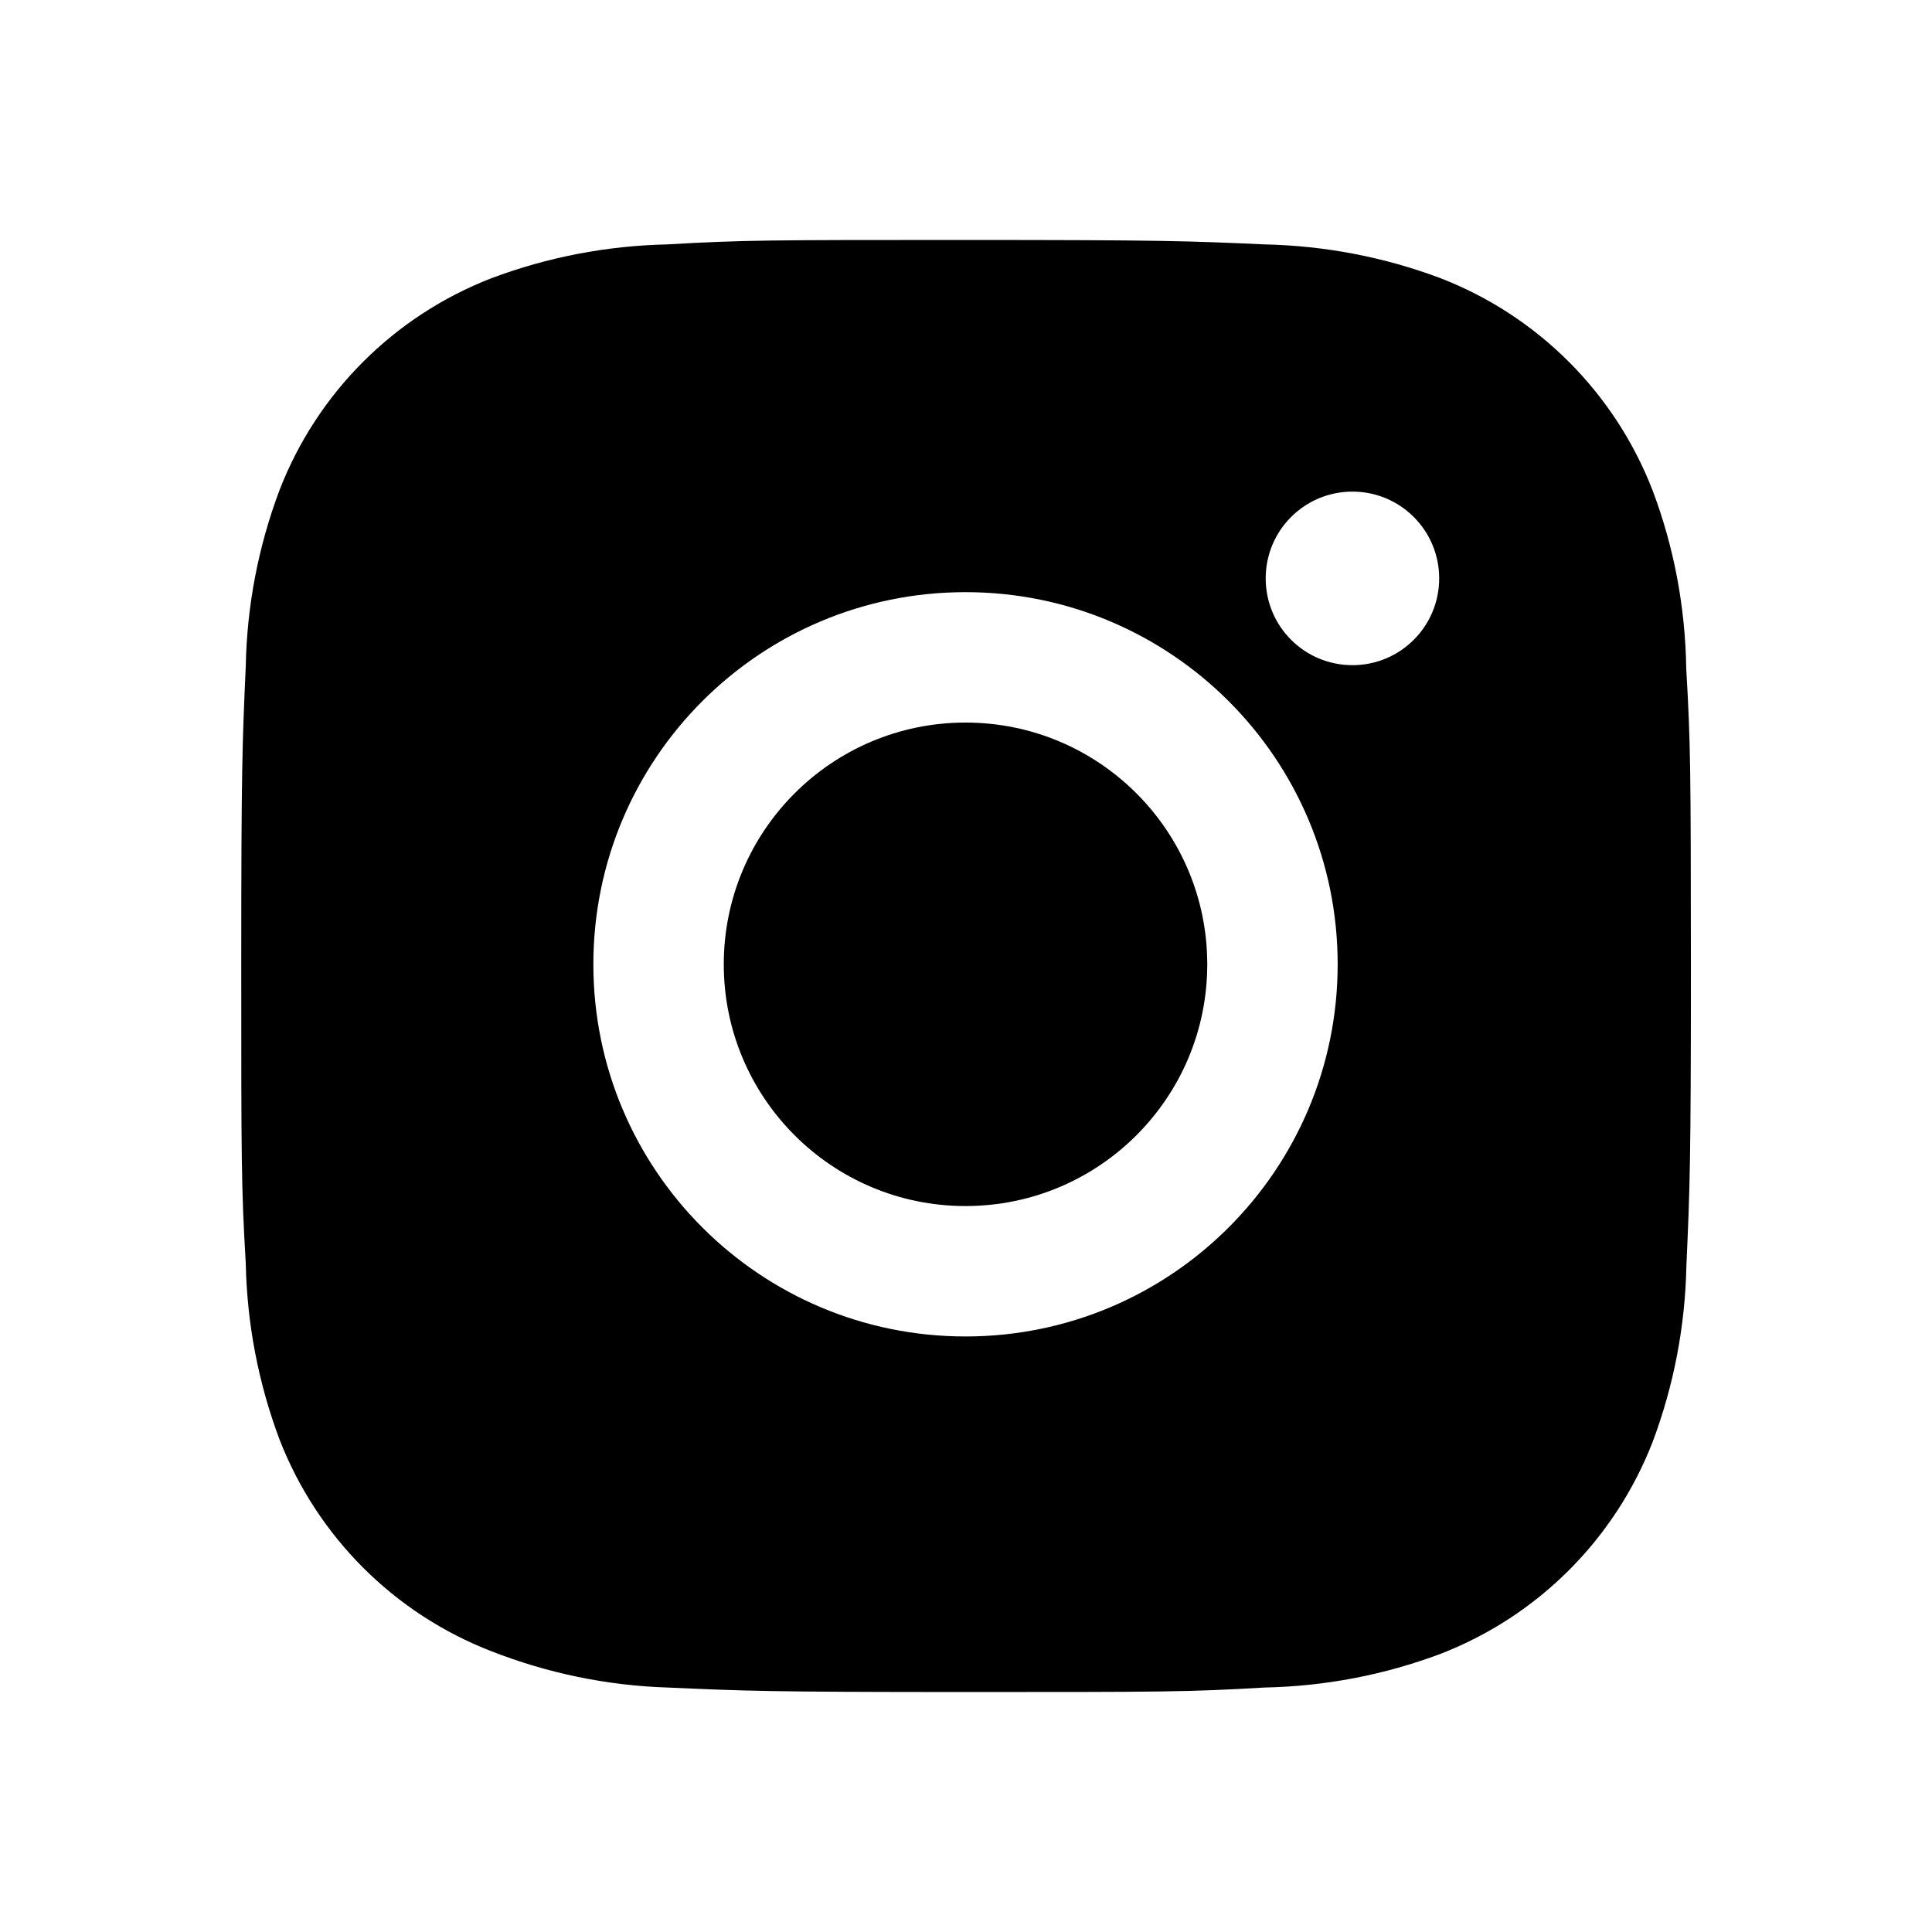
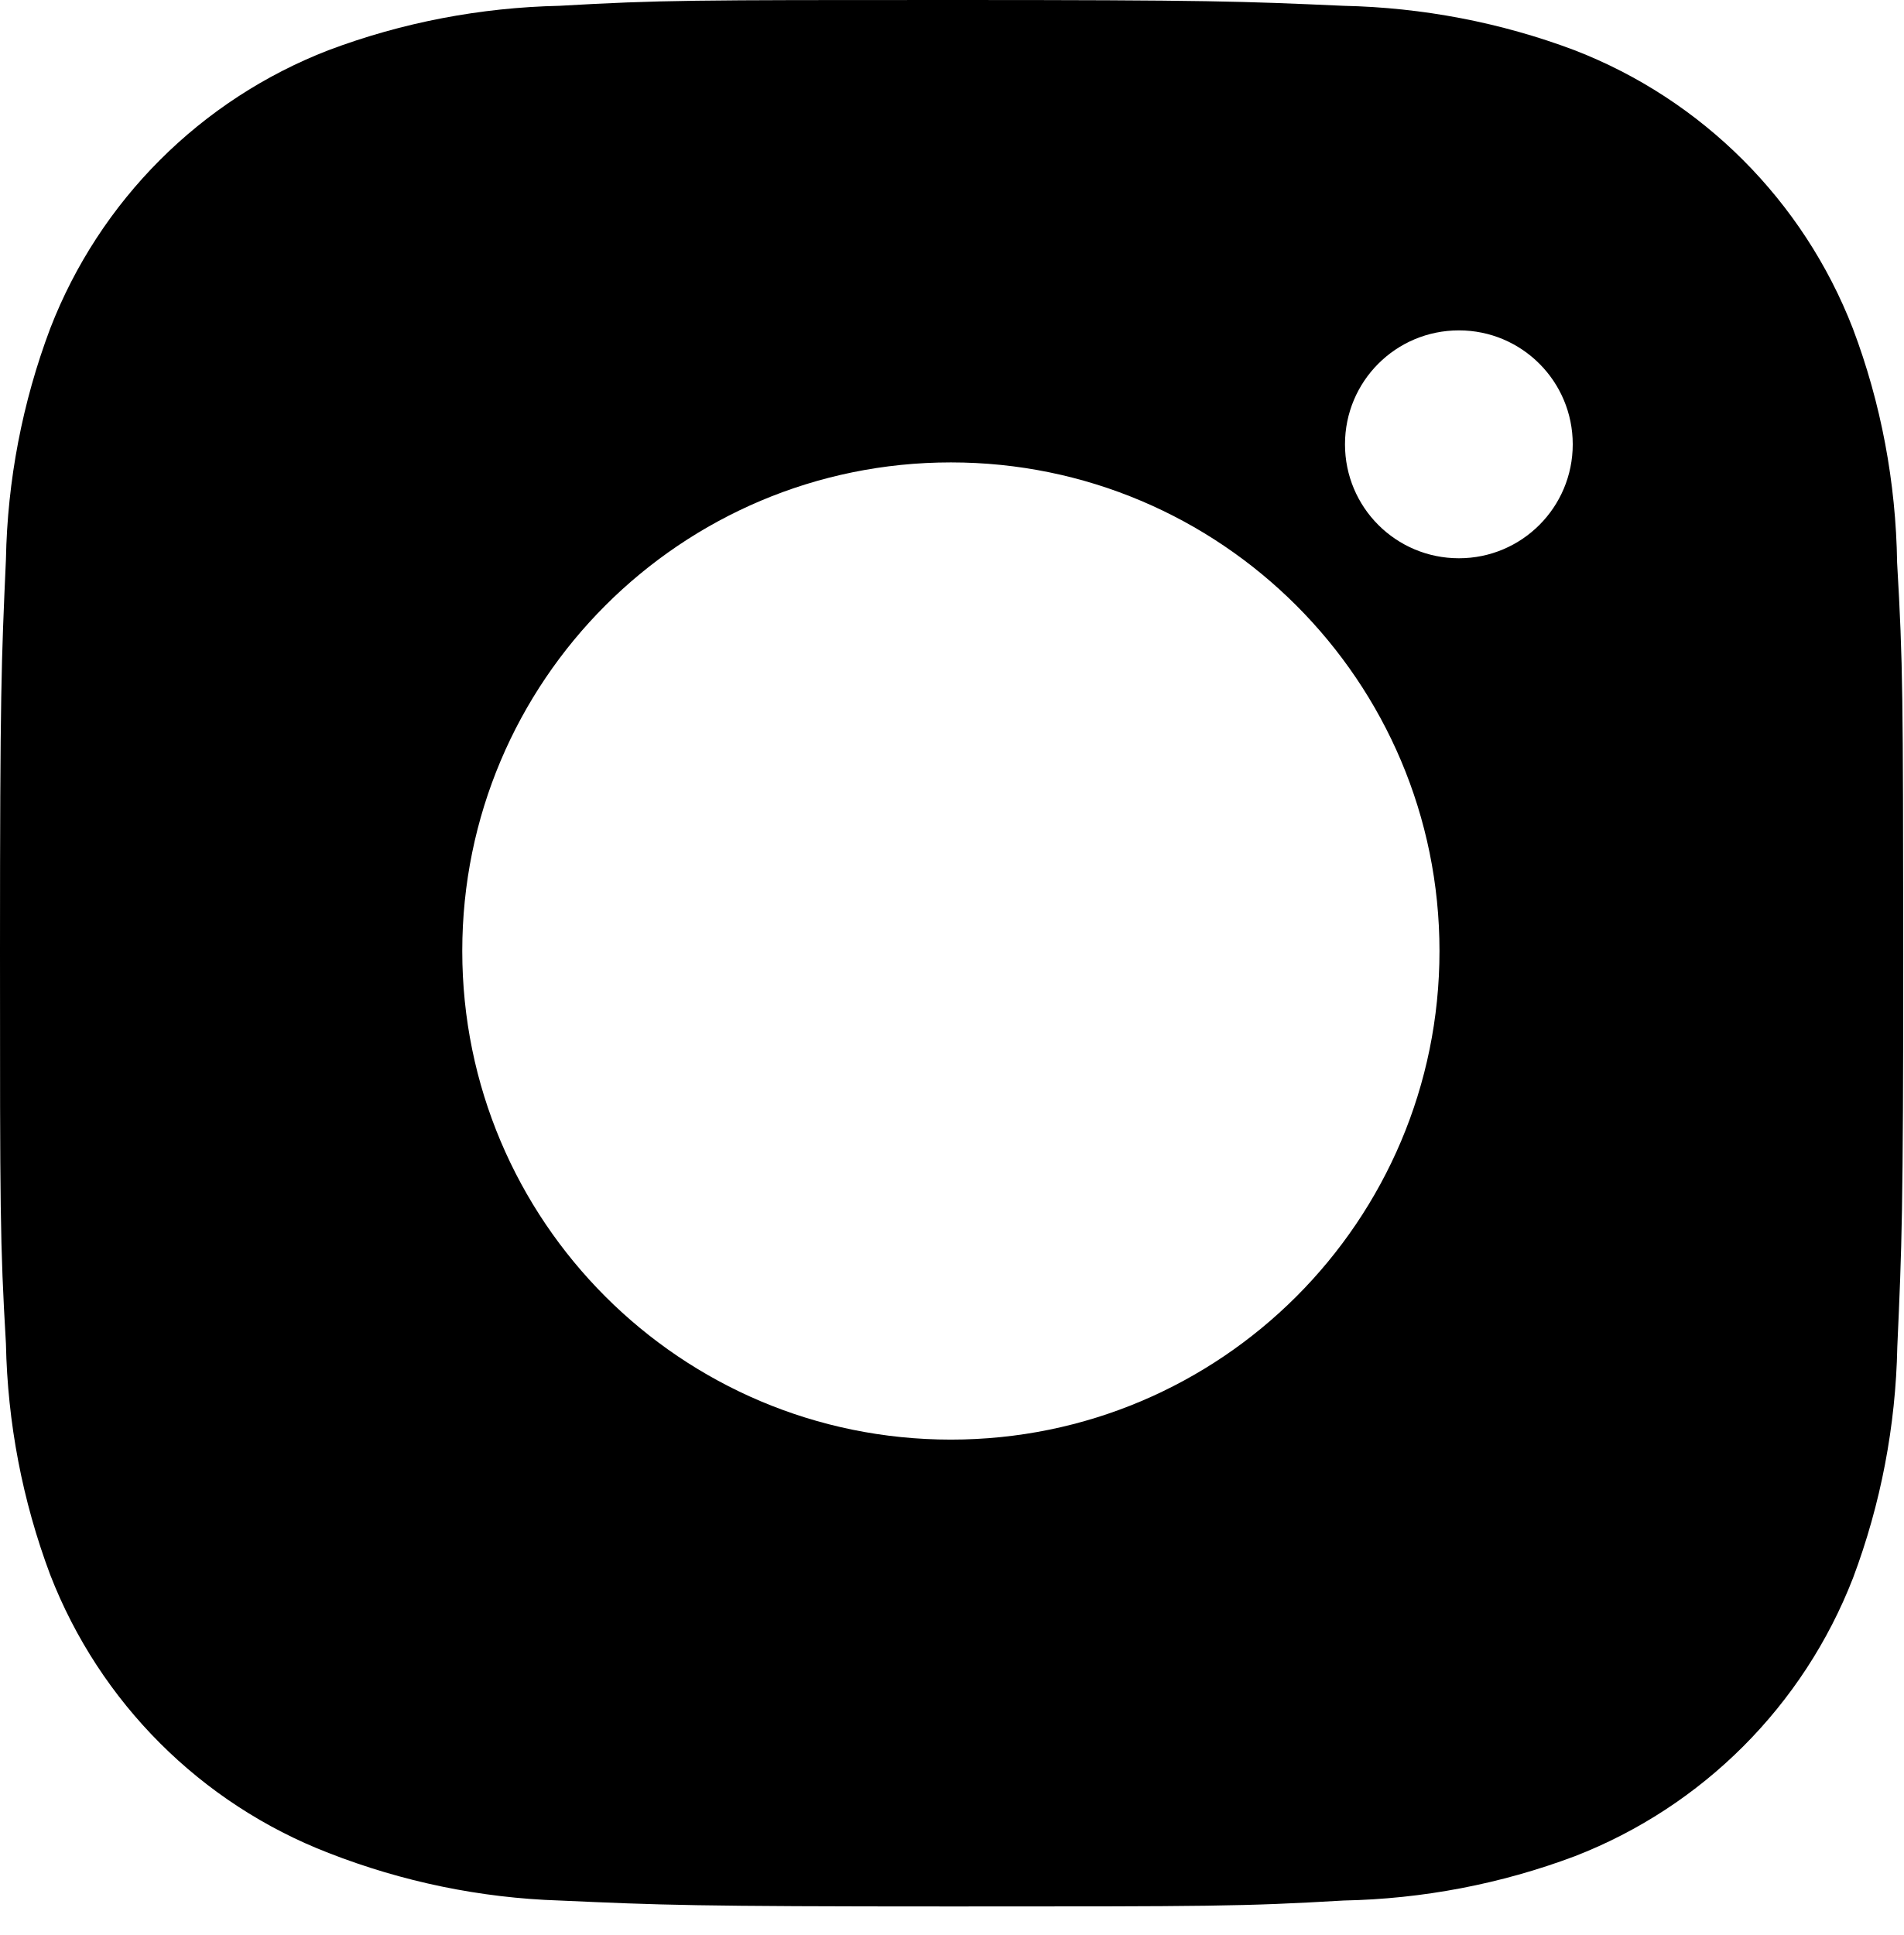
- <svg xmlns="http://www.w3.org/2000/svg" height="24" viewBox="0 0 24 24" width="24">
-   <path d="m20.947 8.305c-.011-.757-.151-1.508-.419-2.216-.469-1.209-1.424-2.165-2.633-2.633-.699-.263-1.438-.404-2.186-.42-.962-.043-1.267-.055-3.709-.055s-2.755 0-3.71.055c-.747.016-1.486.157-2.185.42-1.209.468-2.165 1.424-2.633 2.633-.263.699-.405 1.438-.419 2.185-.043.963-.056 1.268-.056 3.71s0 2.754.056 3.71c.015.748.156 1.486.419 2.187.469 1.208 1.424 2.164 2.634 2.632.696.272 1.435.426 2.185.45.963.043 1.268.056 3.71.056s2.755 0 3.71-.056c.747-.015 1.486-.156 2.186-.419 1.209-.469 2.164-1.425 2.633-2.633.263-.7.404-1.438.419-2.187.043-.962.056-1.267.056-3.71-.002-2.442-.002-2.752-.058-3.709zm-8.953 8.297c-2.554 0-4.623-2.069-4.623-4.623s2.069-4.623 4.623-4.623c2.552 0 4.623 2.069 4.623 4.623s-2.071 4.623-4.623 4.623zm4.807-8.339c-.597 0-1.078-.482-1.078-1.078s.481-1.078 1.078-1.078c.595 0 1.077.482 1.077 1.078s-.482 1.078-1.077 1.078z" />
-   <circle cx="11.994" cy="11.979" r="3.003" />
+ <svg xmlns="http://www.w3.org/2000/svg" width="60" height="61" viewBox="0 0 60 61" fill="none">
+   <path d="M59.807 17.739C59.77 15.217 59.304 12.714 58.411 10.355C56.848 6.327 53.666 3.142 49.638 1.583C47.309 0.706 44.847 0.237 42.355 0.183C39.149 0.04 38.133 0 29.997 0C21.86 0 20.817 2.23418e-07 17.636 0.183C15.147 0.237 12.684 0.706 10.355 1.583C6.327 3.142 3.142 6.327 1.583 10.355C0.706 12.684 0.233 15.147 0.187 17.636C0.043 20.844 0 21.86 0 29.997C0 38.133 -2.48242e-08 39.173 0.187 42.358C0.237 44.85 0.706 47.309 1.583 49.645C3.145 53.669 6.327 56.855 10.359 58.414C12.678 59.32 15.14 59.833 17.639 59.913C20.847 60.057 21.864 60.1 30 60.1C38.136 60.1 39.179 60.1 42.361 59.913C44.85 59.863 47.312 59.394 49.645 58.517C53.673 56.955 56.855 53.769 58.417 49.745C59.294 47.412 59.763 44.953 59.813 42.458C59.957 39.253 60 38.236 60 30.097C59.993 21.96 59.993 20.927 59.807 17.739ZM29.977 45.383C21.467 45.383 14.573 38.49 14.573 29.98C14.573 21.471 21.467 14.577 29.977 14.577C38.48 14.577 45.38 21.471 45.38 29.98C45.38 38.49 38.48 45.383 29.977 45.383ZM45.993 17.599C44.004 17.599 42.401 15.993 42.401 14.007C42.401 12.021 44.004 10.415 45.993 10.415C47.975 10.415 49.581 12.021 49.581 14.007C49.581 15.993 47.975 17.599 45.993 17.599Z" fill="black" />
</svg>
